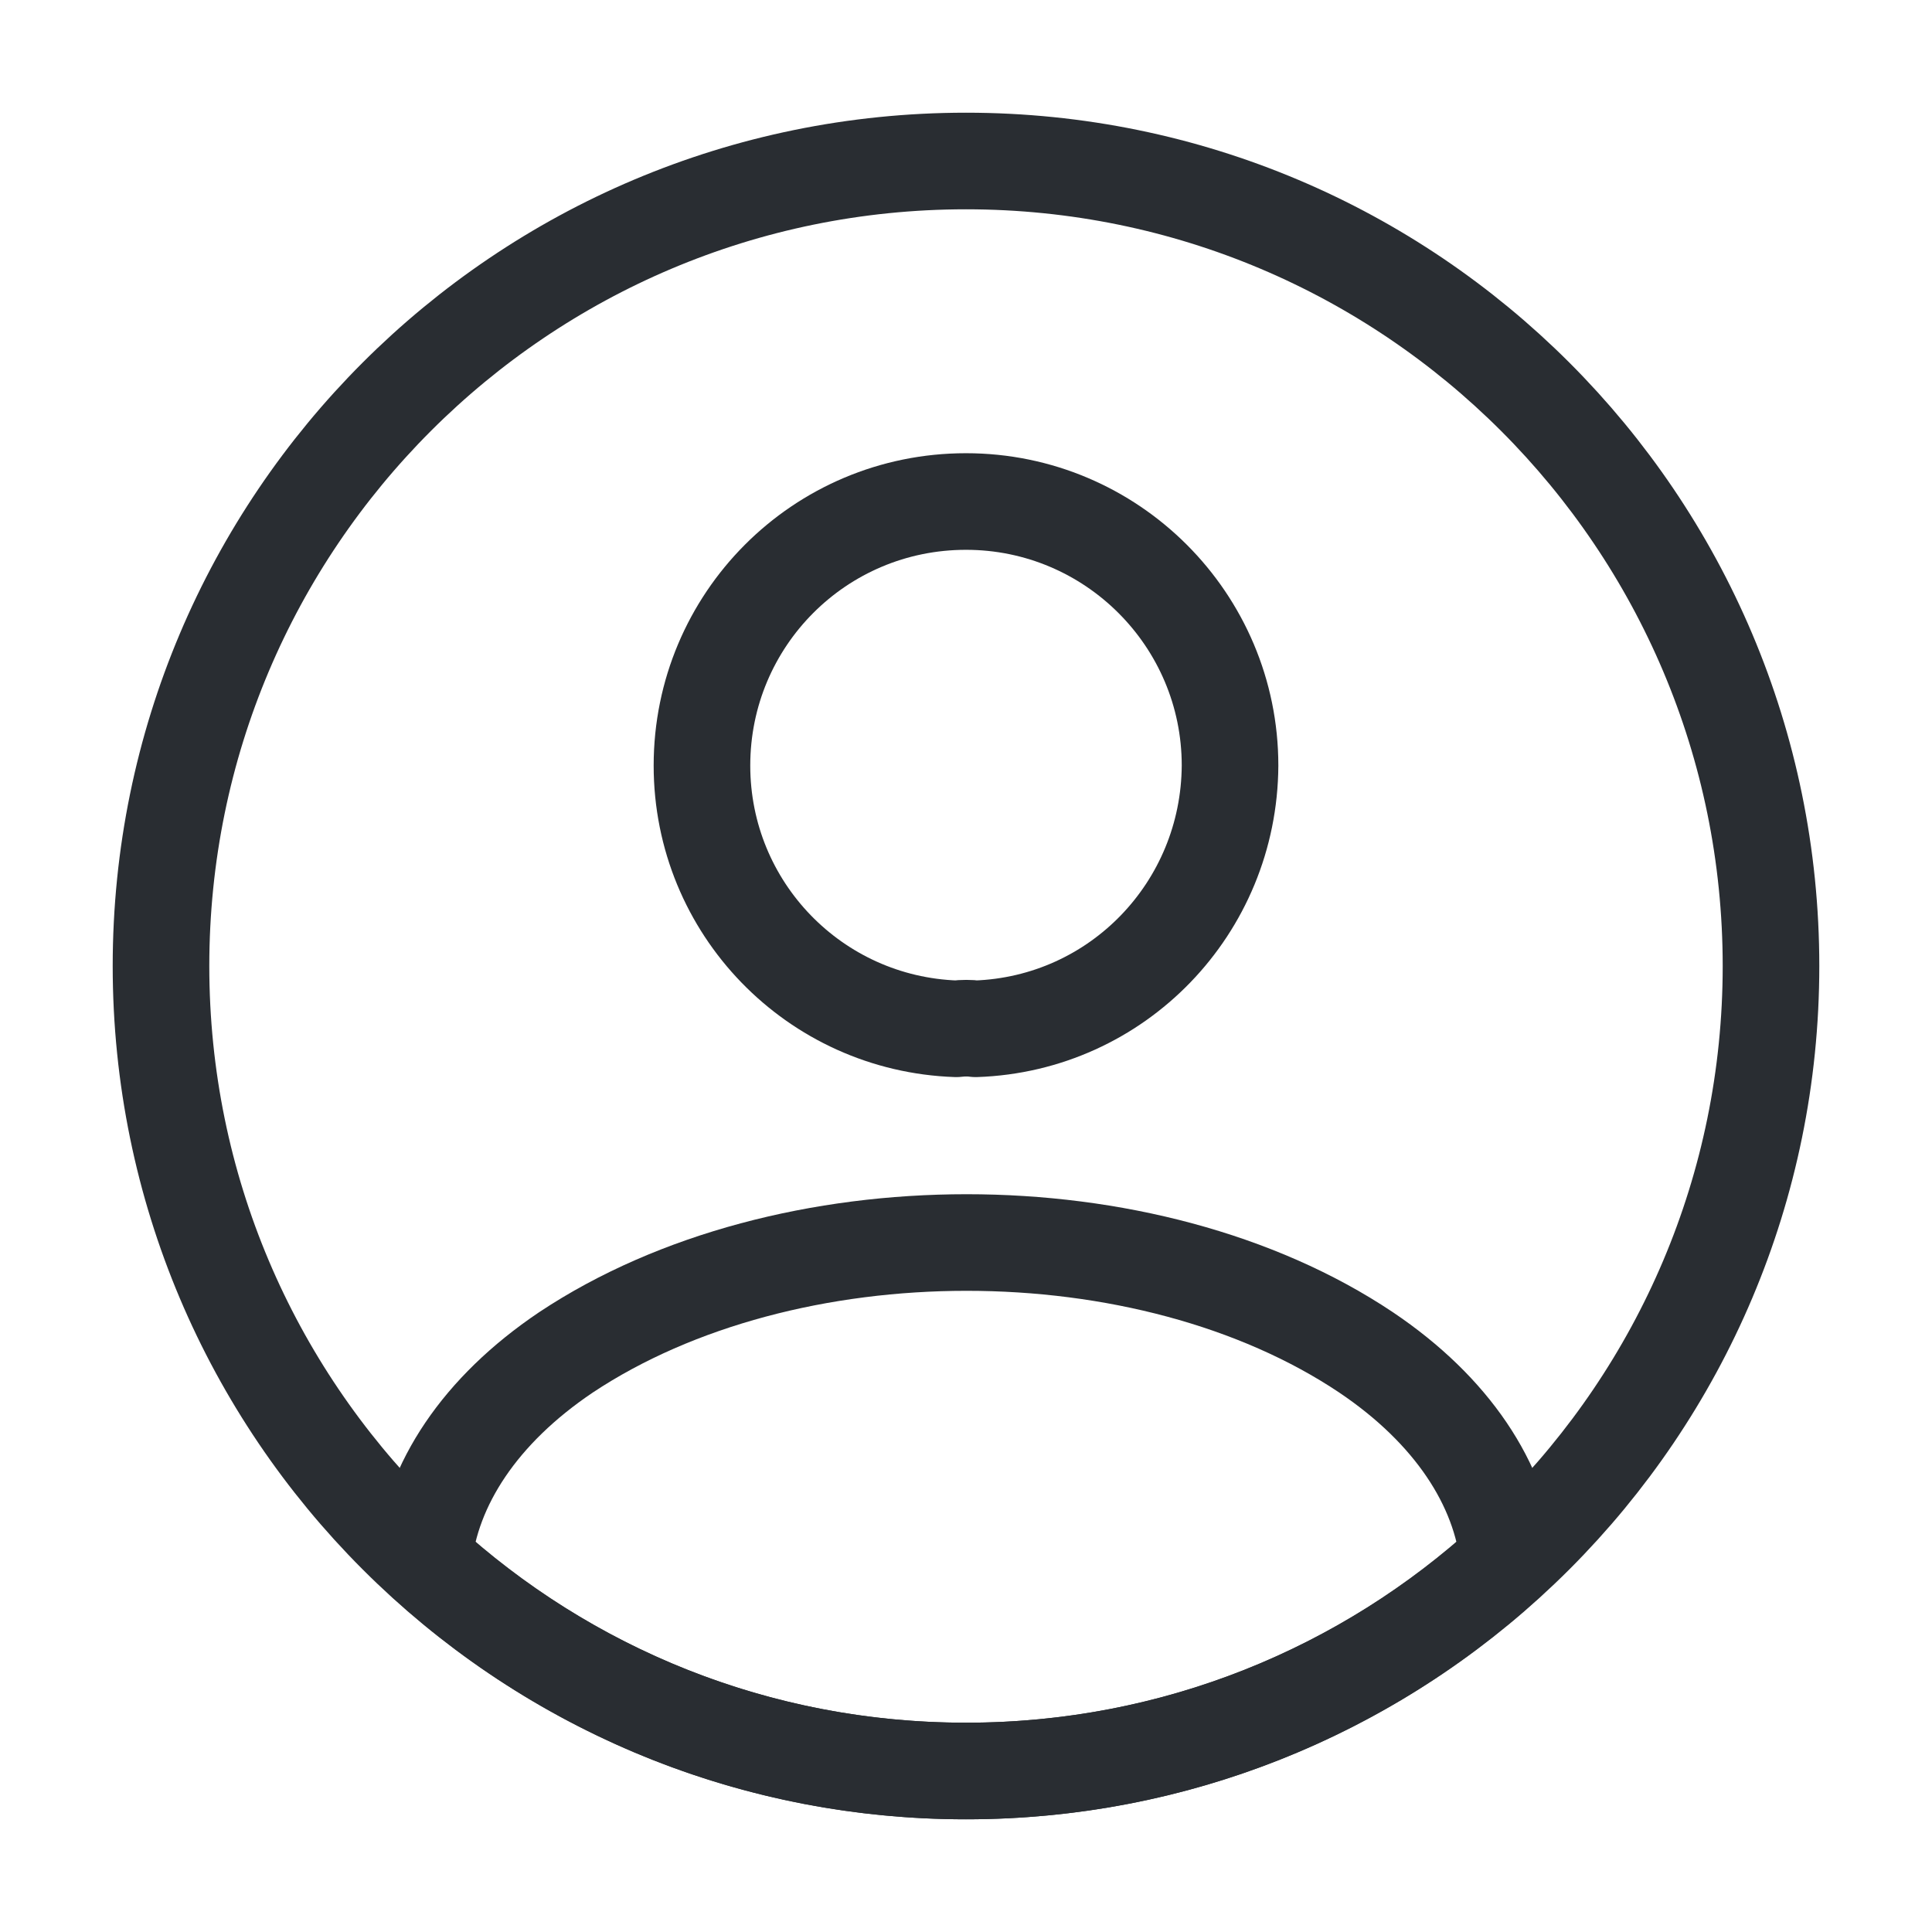
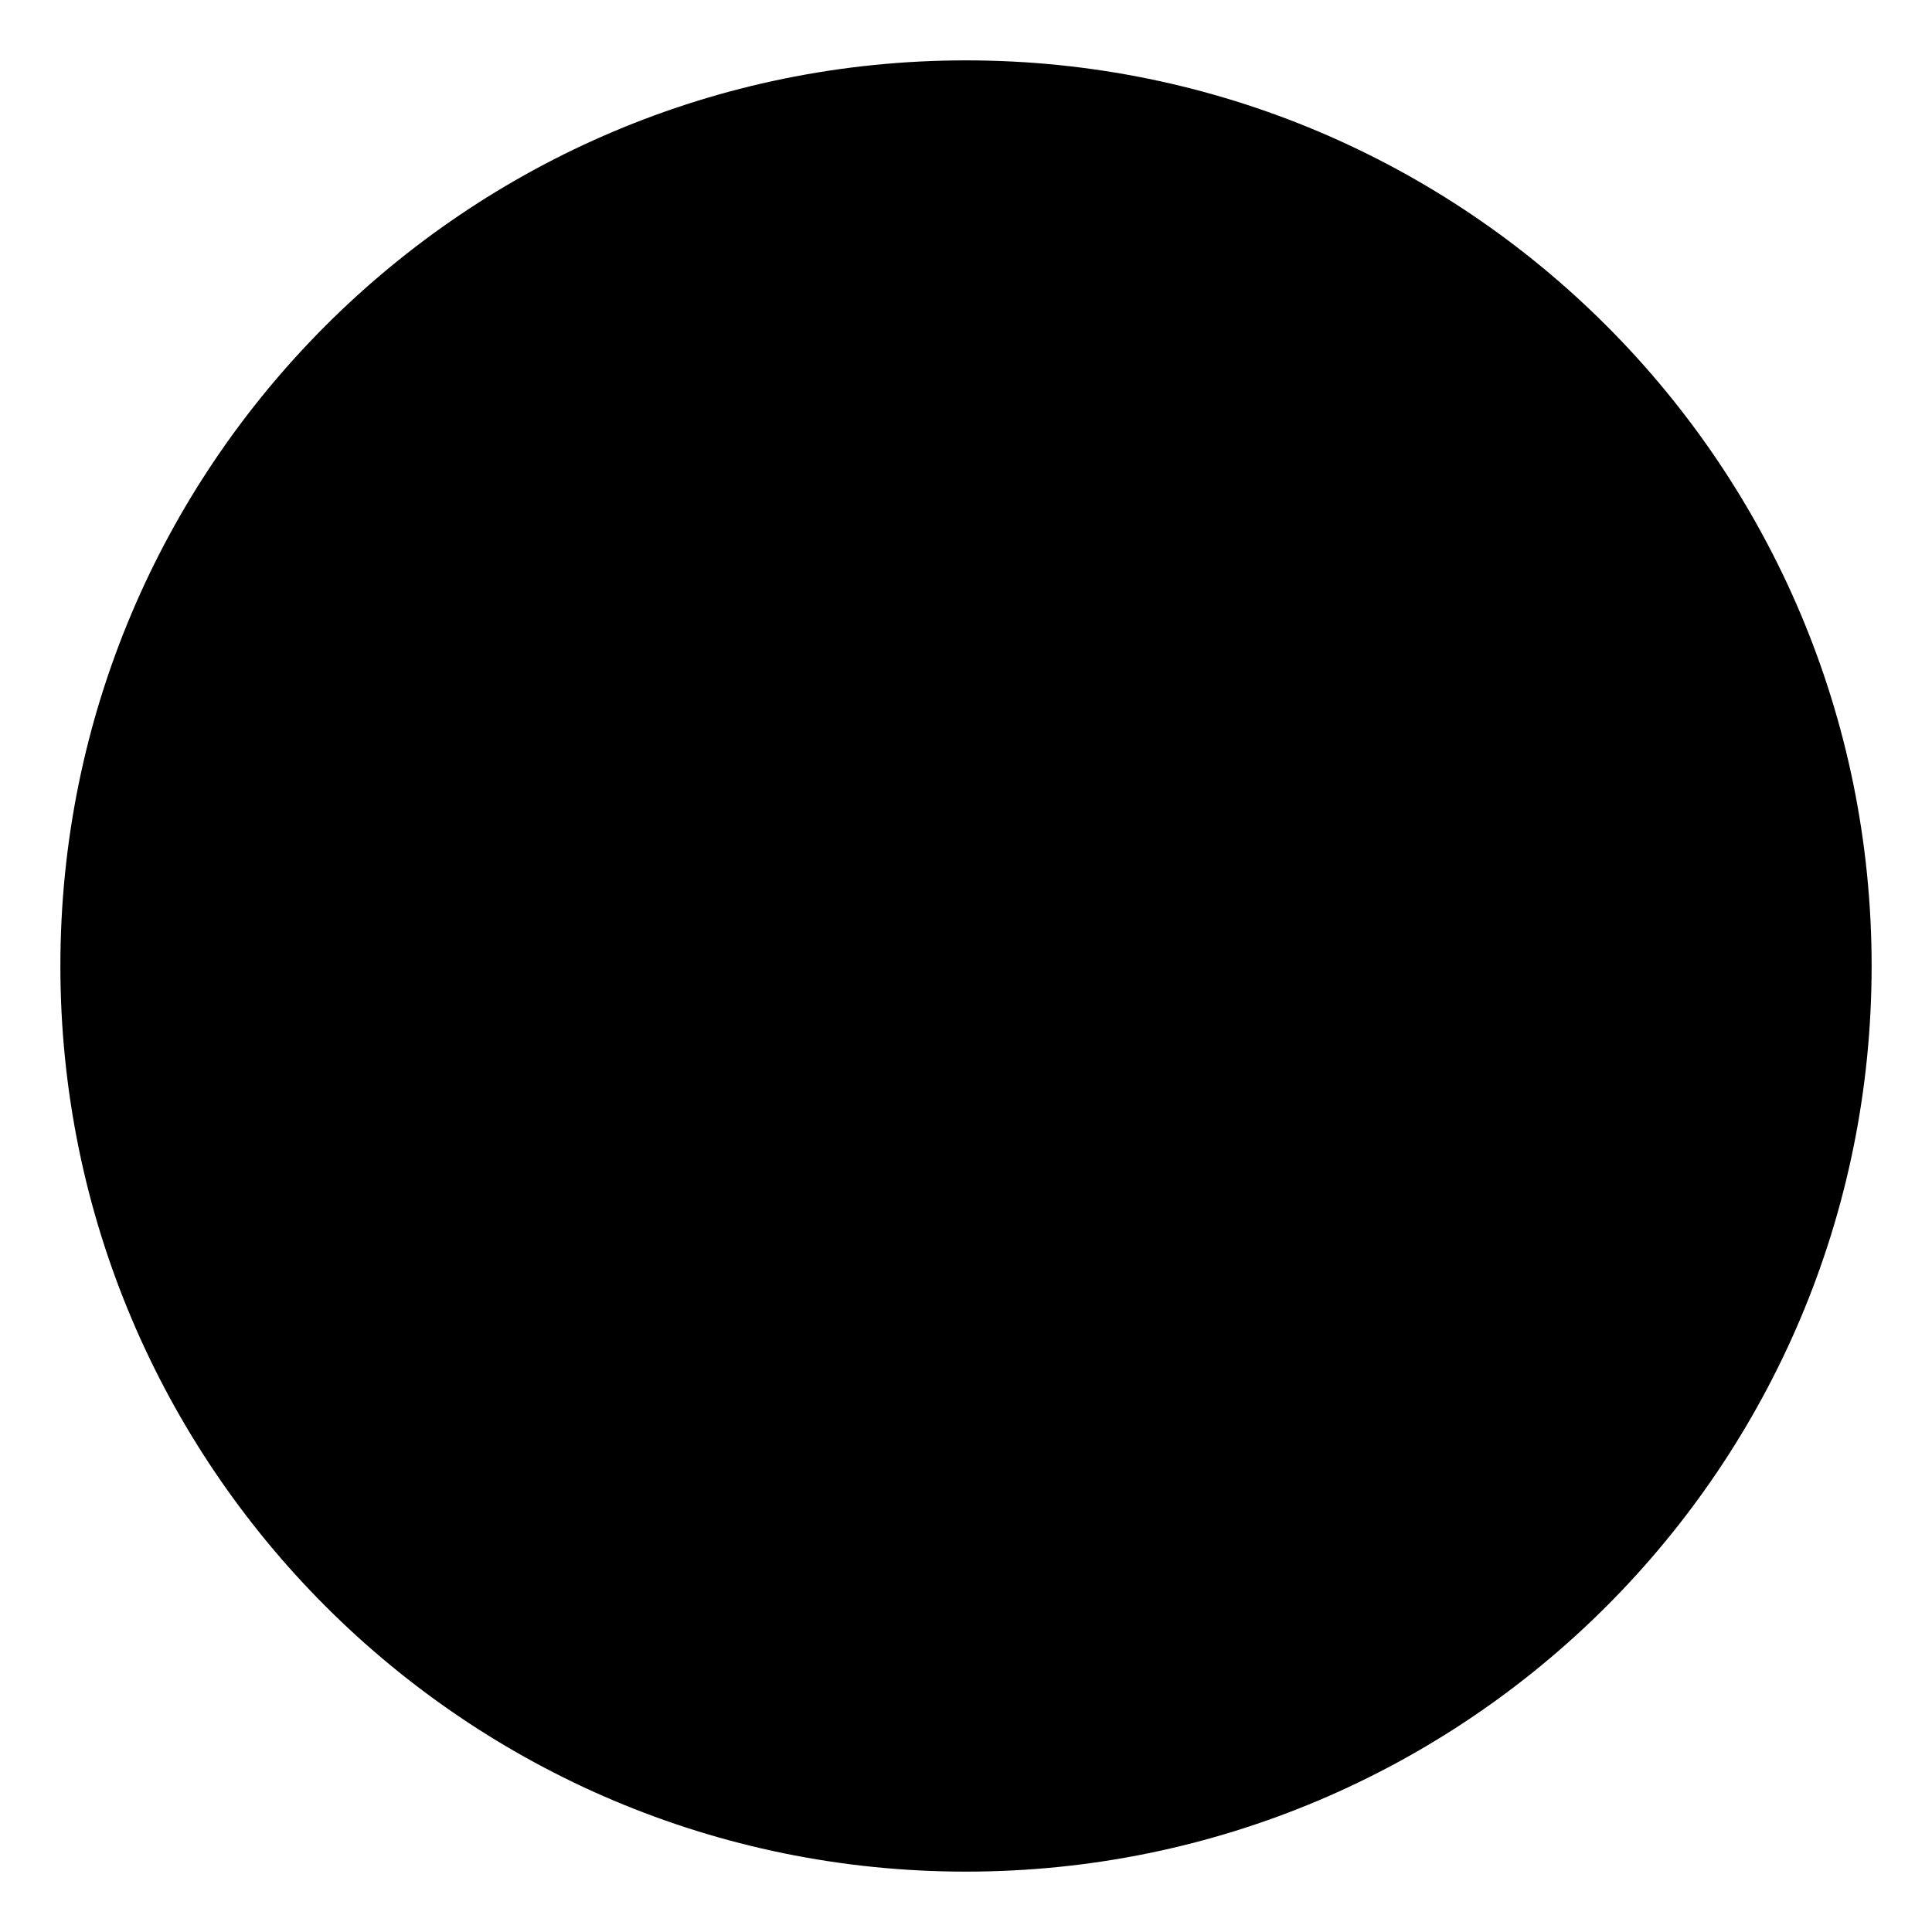
- <svg xmlns="http://www.w3.org/2000/svg" viewBox="0 0 24 24" fill="none">
+ <svg xmlns="http://www.w3.org/2000/svg" viewBox="0 0 32 32" enable-background="new 0 0 32 32" id="Stock_cut" version="1.1" xml:space="preserve" fill="current">
  <g id="SVGRepo_bgCarrier" stroke-width="0" />
  <g id="SVGRepo_tracerCarrier" stroke-linecap="round" stroke-linejoin="round" />
  <g id="SVGRepo_iconCarrier">
-     <path d="M12.12 12.78C12.05 12.77 11.96 12.77 11.88 12.78C10.12 12.72 8.72 11.28 8.72 9.51C8.72 7.7 10.18 6.23 12 6.23C13.81 6.23 15.28 7.7 15.28 9.51C15.27 11.28 13.88 12.72 12.12 12.78Z" stroke="#292D32" stroke-width="1.2" stroke-linecap="round" stroke-linejoin="round" />
-     <path d="M18.74 19.38C16.96 21.01 14.6 22 12 22C9.4 22 7.04 21.01 5.26 19.38C5.36 18.44 5.96 17.52 7.03 16.8C9.77 14.98 14.25 14.98 16.97 16.8C18.04 17.52 18.64 18.44 18.74 19.38Z" stroke="#292D32" stroke-width="1.2" stroke-linecap="round" stroke-linejoin="round" />
-     <path d="M12 22C17.523 22 22 17.523 22 12C22 6.477 17.523 2 12 2C6.477 2 2 6.477 2 12C2 17.523 6.477 22 12 22Z" stroke="#292D32" stroke-width="1.2" stroke-linecap="round" stroke-linejoin="round" />
+     <g>
+       <circle cx="16" cy="16" fill="current" r="15" stroke="current" stroke-linejoin="round" stroke-miterlimit="10" stroke-width="2" />
+       <path d="M26,27L26,27 c0-5.523-4.477-10-10-10h0c-5.523,0-10,4.477-10,10v0" fill="current" stroke="current" stroke-linejoin="round" stroke-miterlimit="10" stroke-width="2" />
+       <circle cx="16" cy="11" fill="current" r="6" stroke="current" stroke-linejoin="round" stroke-miterlimit="10" stroke-width="2" />
+     </g>
  </g>
</svg>
